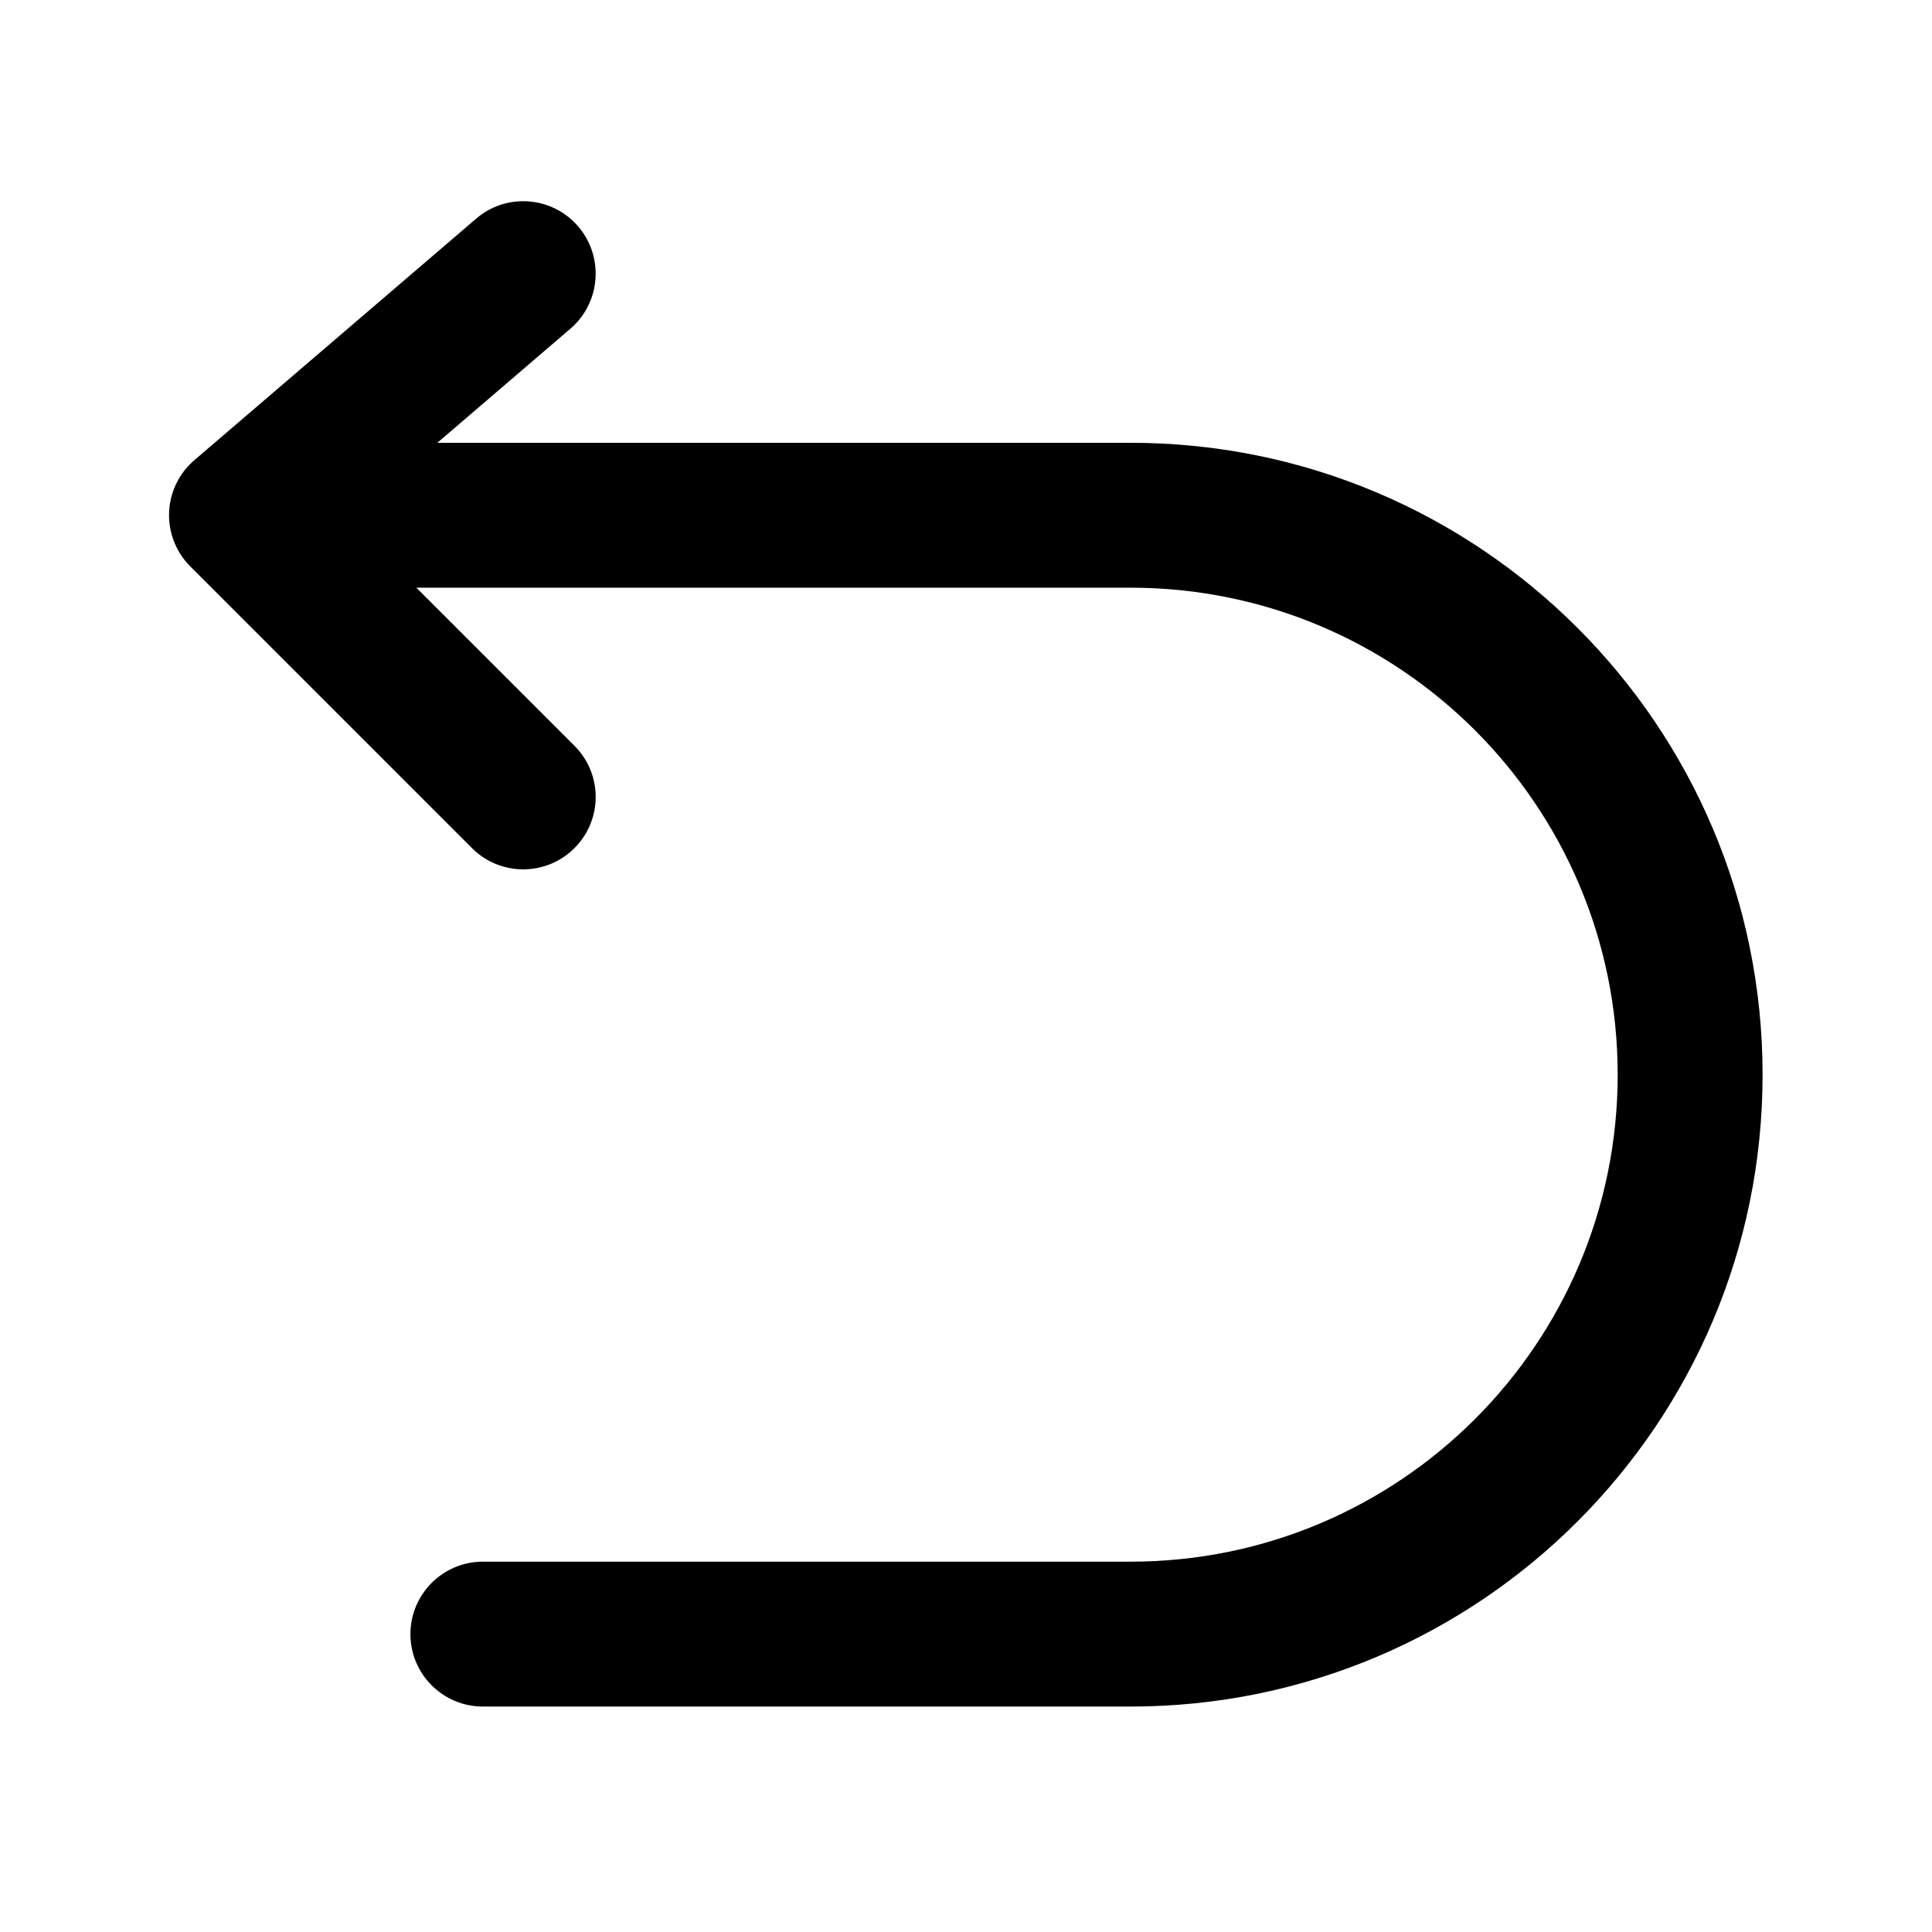
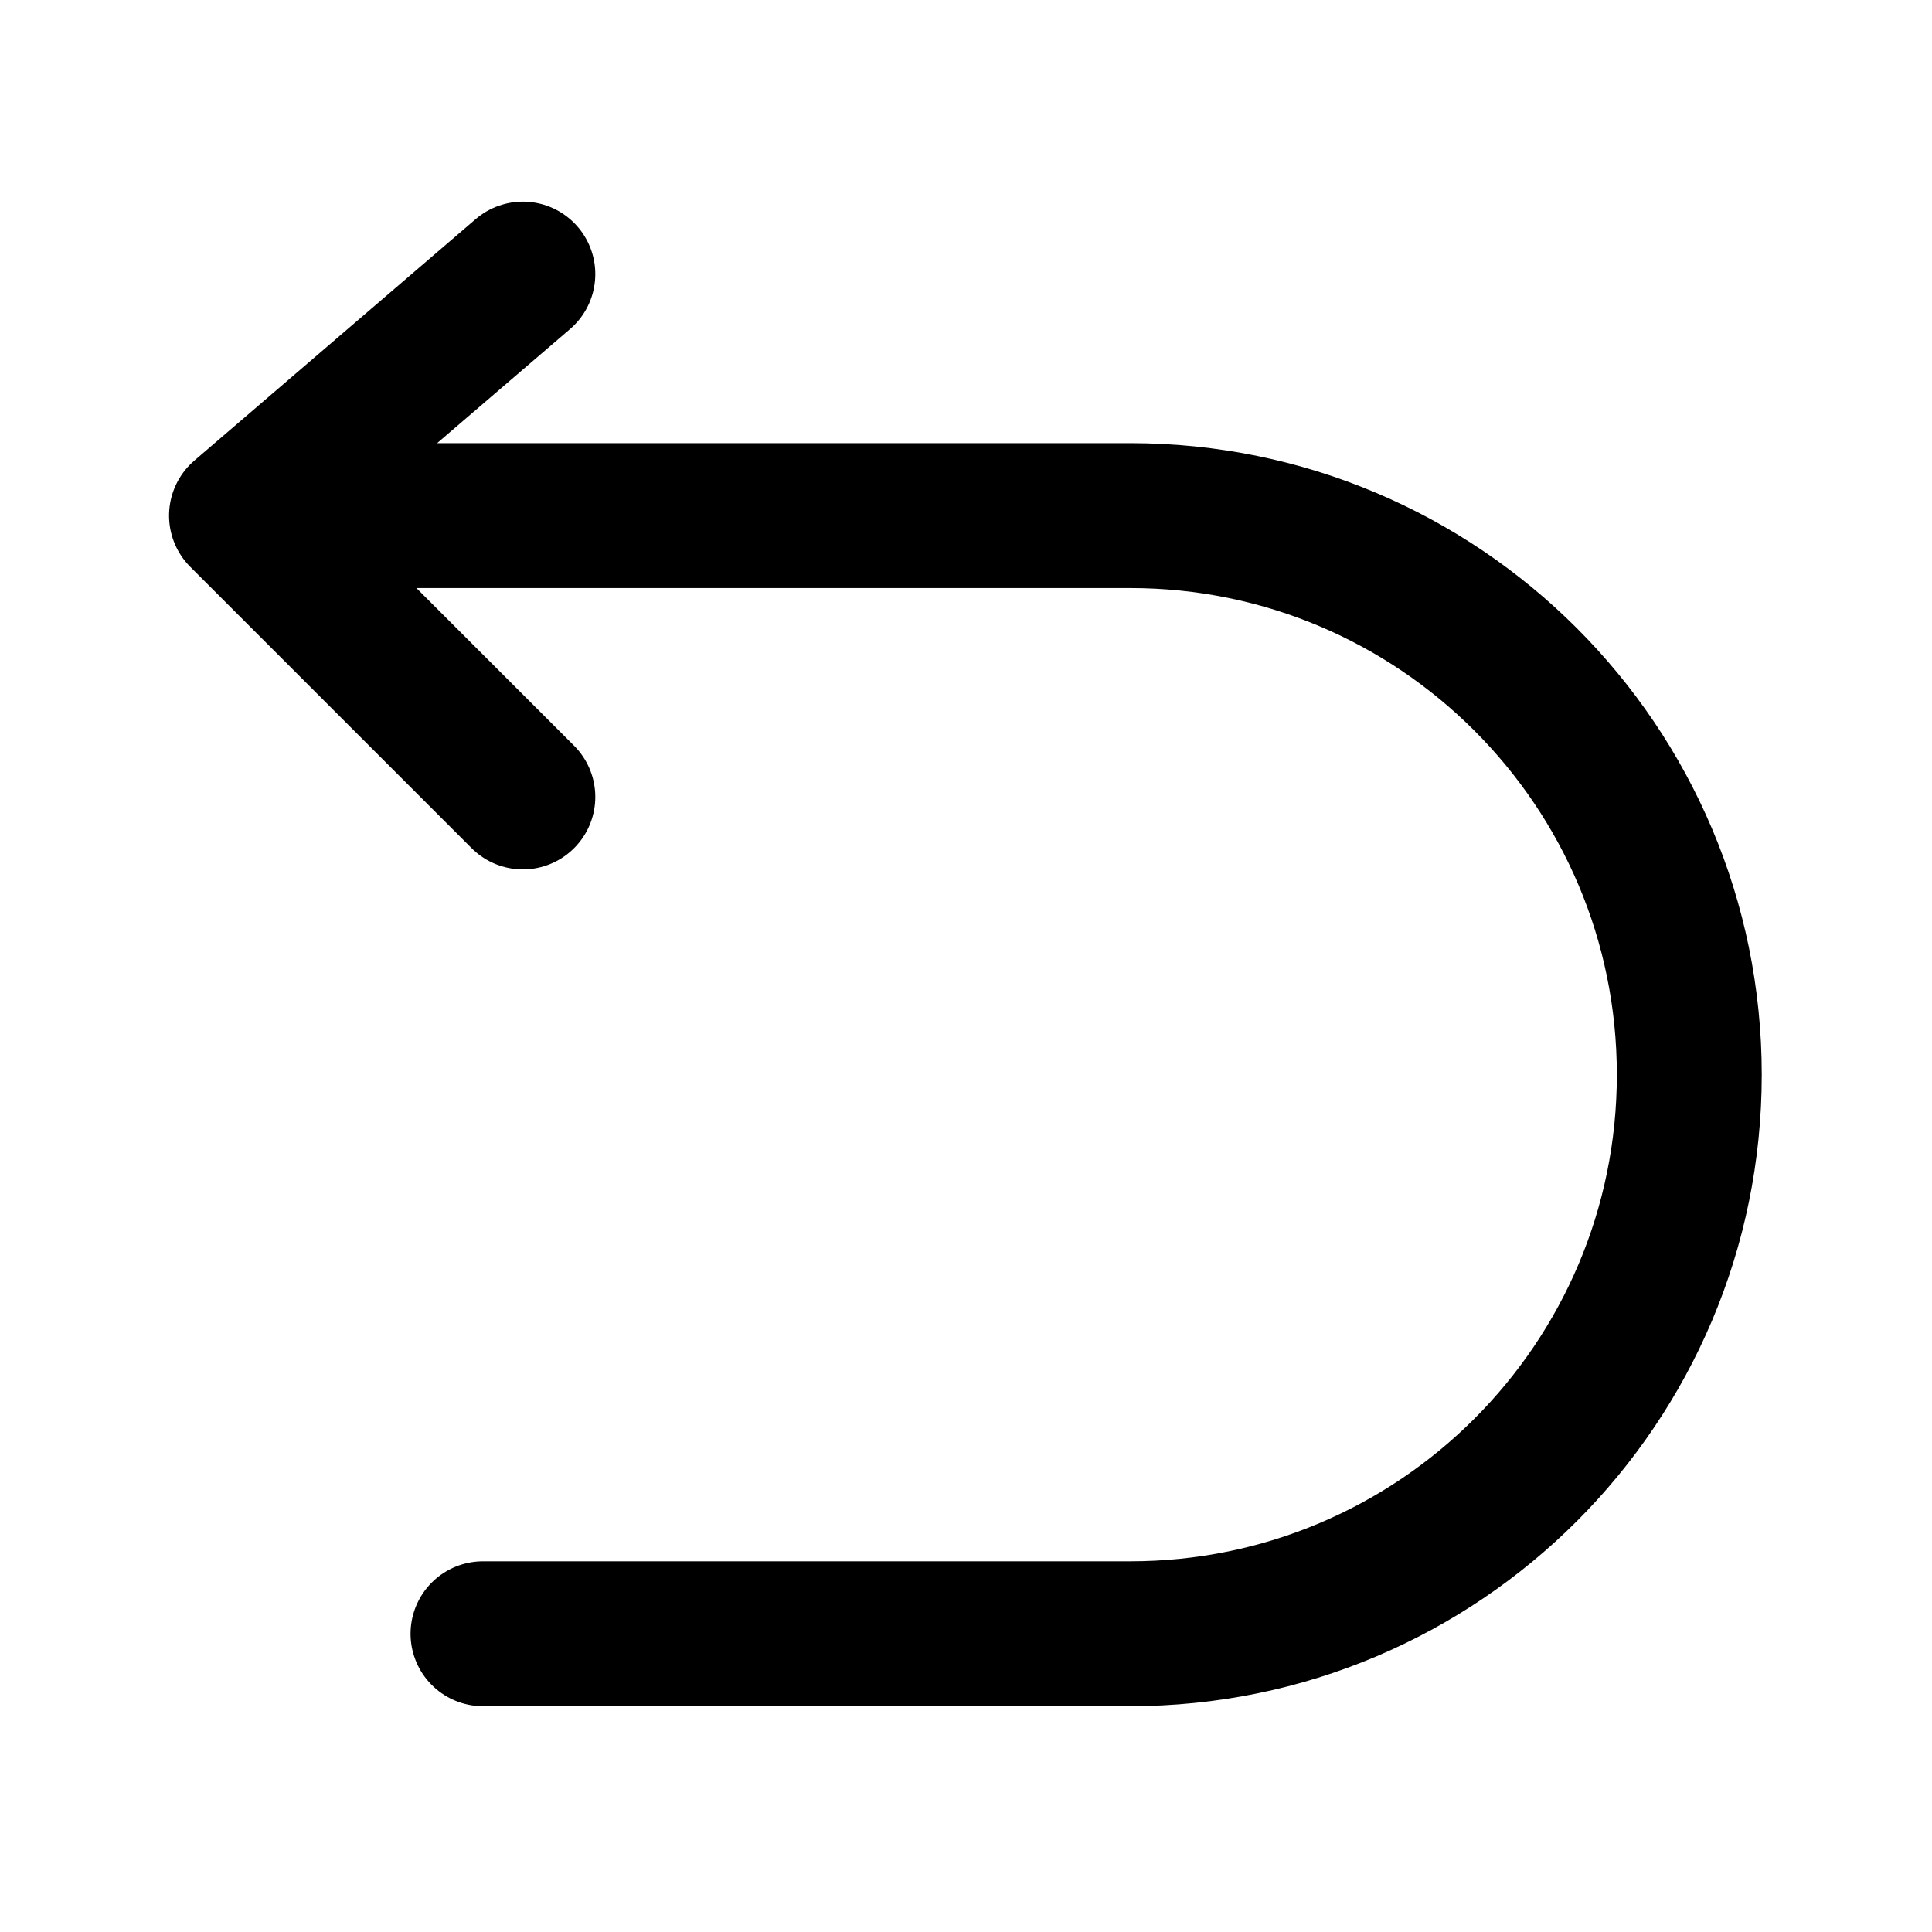
<svg xmlns="http://www.w3.org/2000/svg" width="16" height="16" viewBox="0 0 16 16" fill="none">
-   <path d="M4.724 2.722C4.975 2.506 5.004 2.128 4.789 1.876C4.573 1.624 4.194 1.595 3.943 1.811L1.613 3.808C1.483 3.918 1.4 4.082 1.4 4.266C1.4 4.417 1.456 4.555 1.548 4.661C1.557 4.671 1.566 4.681 1.576 4.691L3.909 7.024C4.143 7.258 4.523 7.258 4.757 7.024C4.992 6.79 4.992 6.41 4.757 6.176L3.448 4.867H9.363C11.591 4.867 13.397 6.672 13.397 8.9C13.397 11.127 11.591 12.933 9.363 12.933H3.999C3.668 12.933 3.399 13.202 3.399 13.533C3.399 13.864 3.668 14.133 3.999 14.133H9.363C12.254 14.133 14.597 11.79 14.597 8.9C14.597 6.01 12.254 3.667 9.363 3.667H3.622L4.724 2.722Z" fill="black" />
+   <g stroke="black" stroke-width="1.2" stroke-linecap="round" stroke-linejoin="round">
+     <path d="M4.33 2.27L2 4.27L4.33 6.6M2 4.27H9.36A4.63 4.63 0 0 1 9.36 13.53H4" />
+   </g>
</svg>
